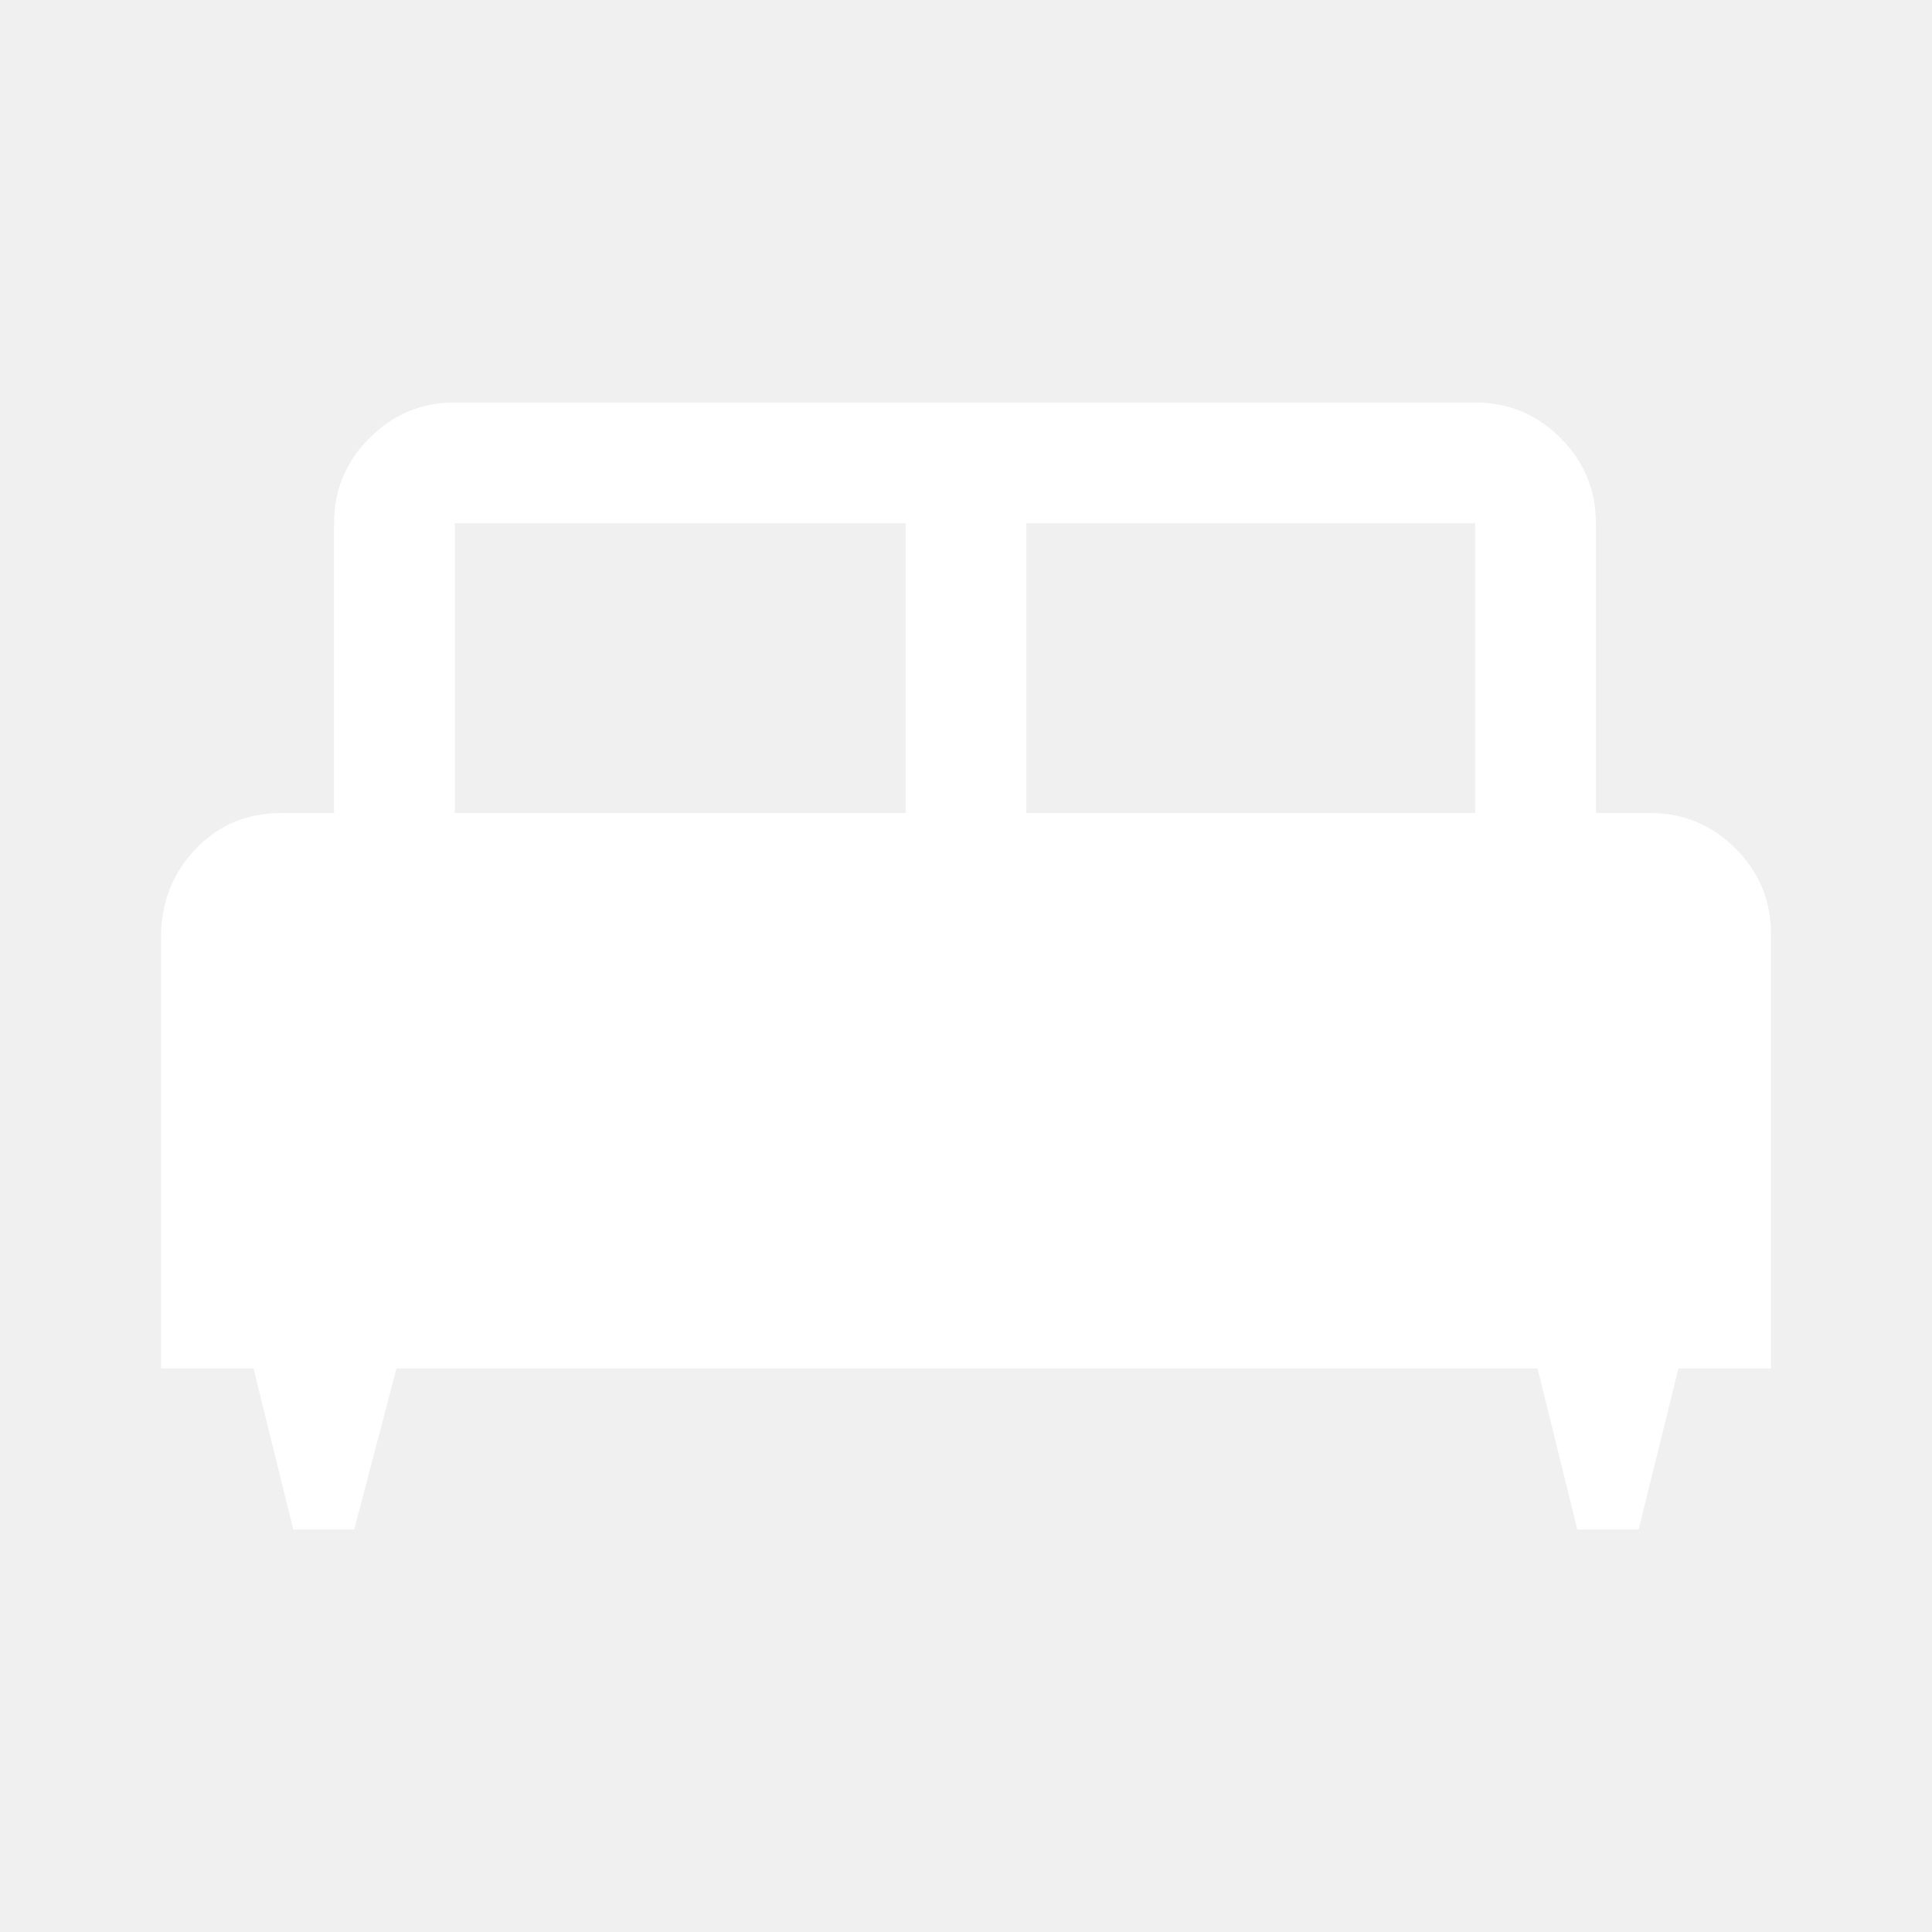
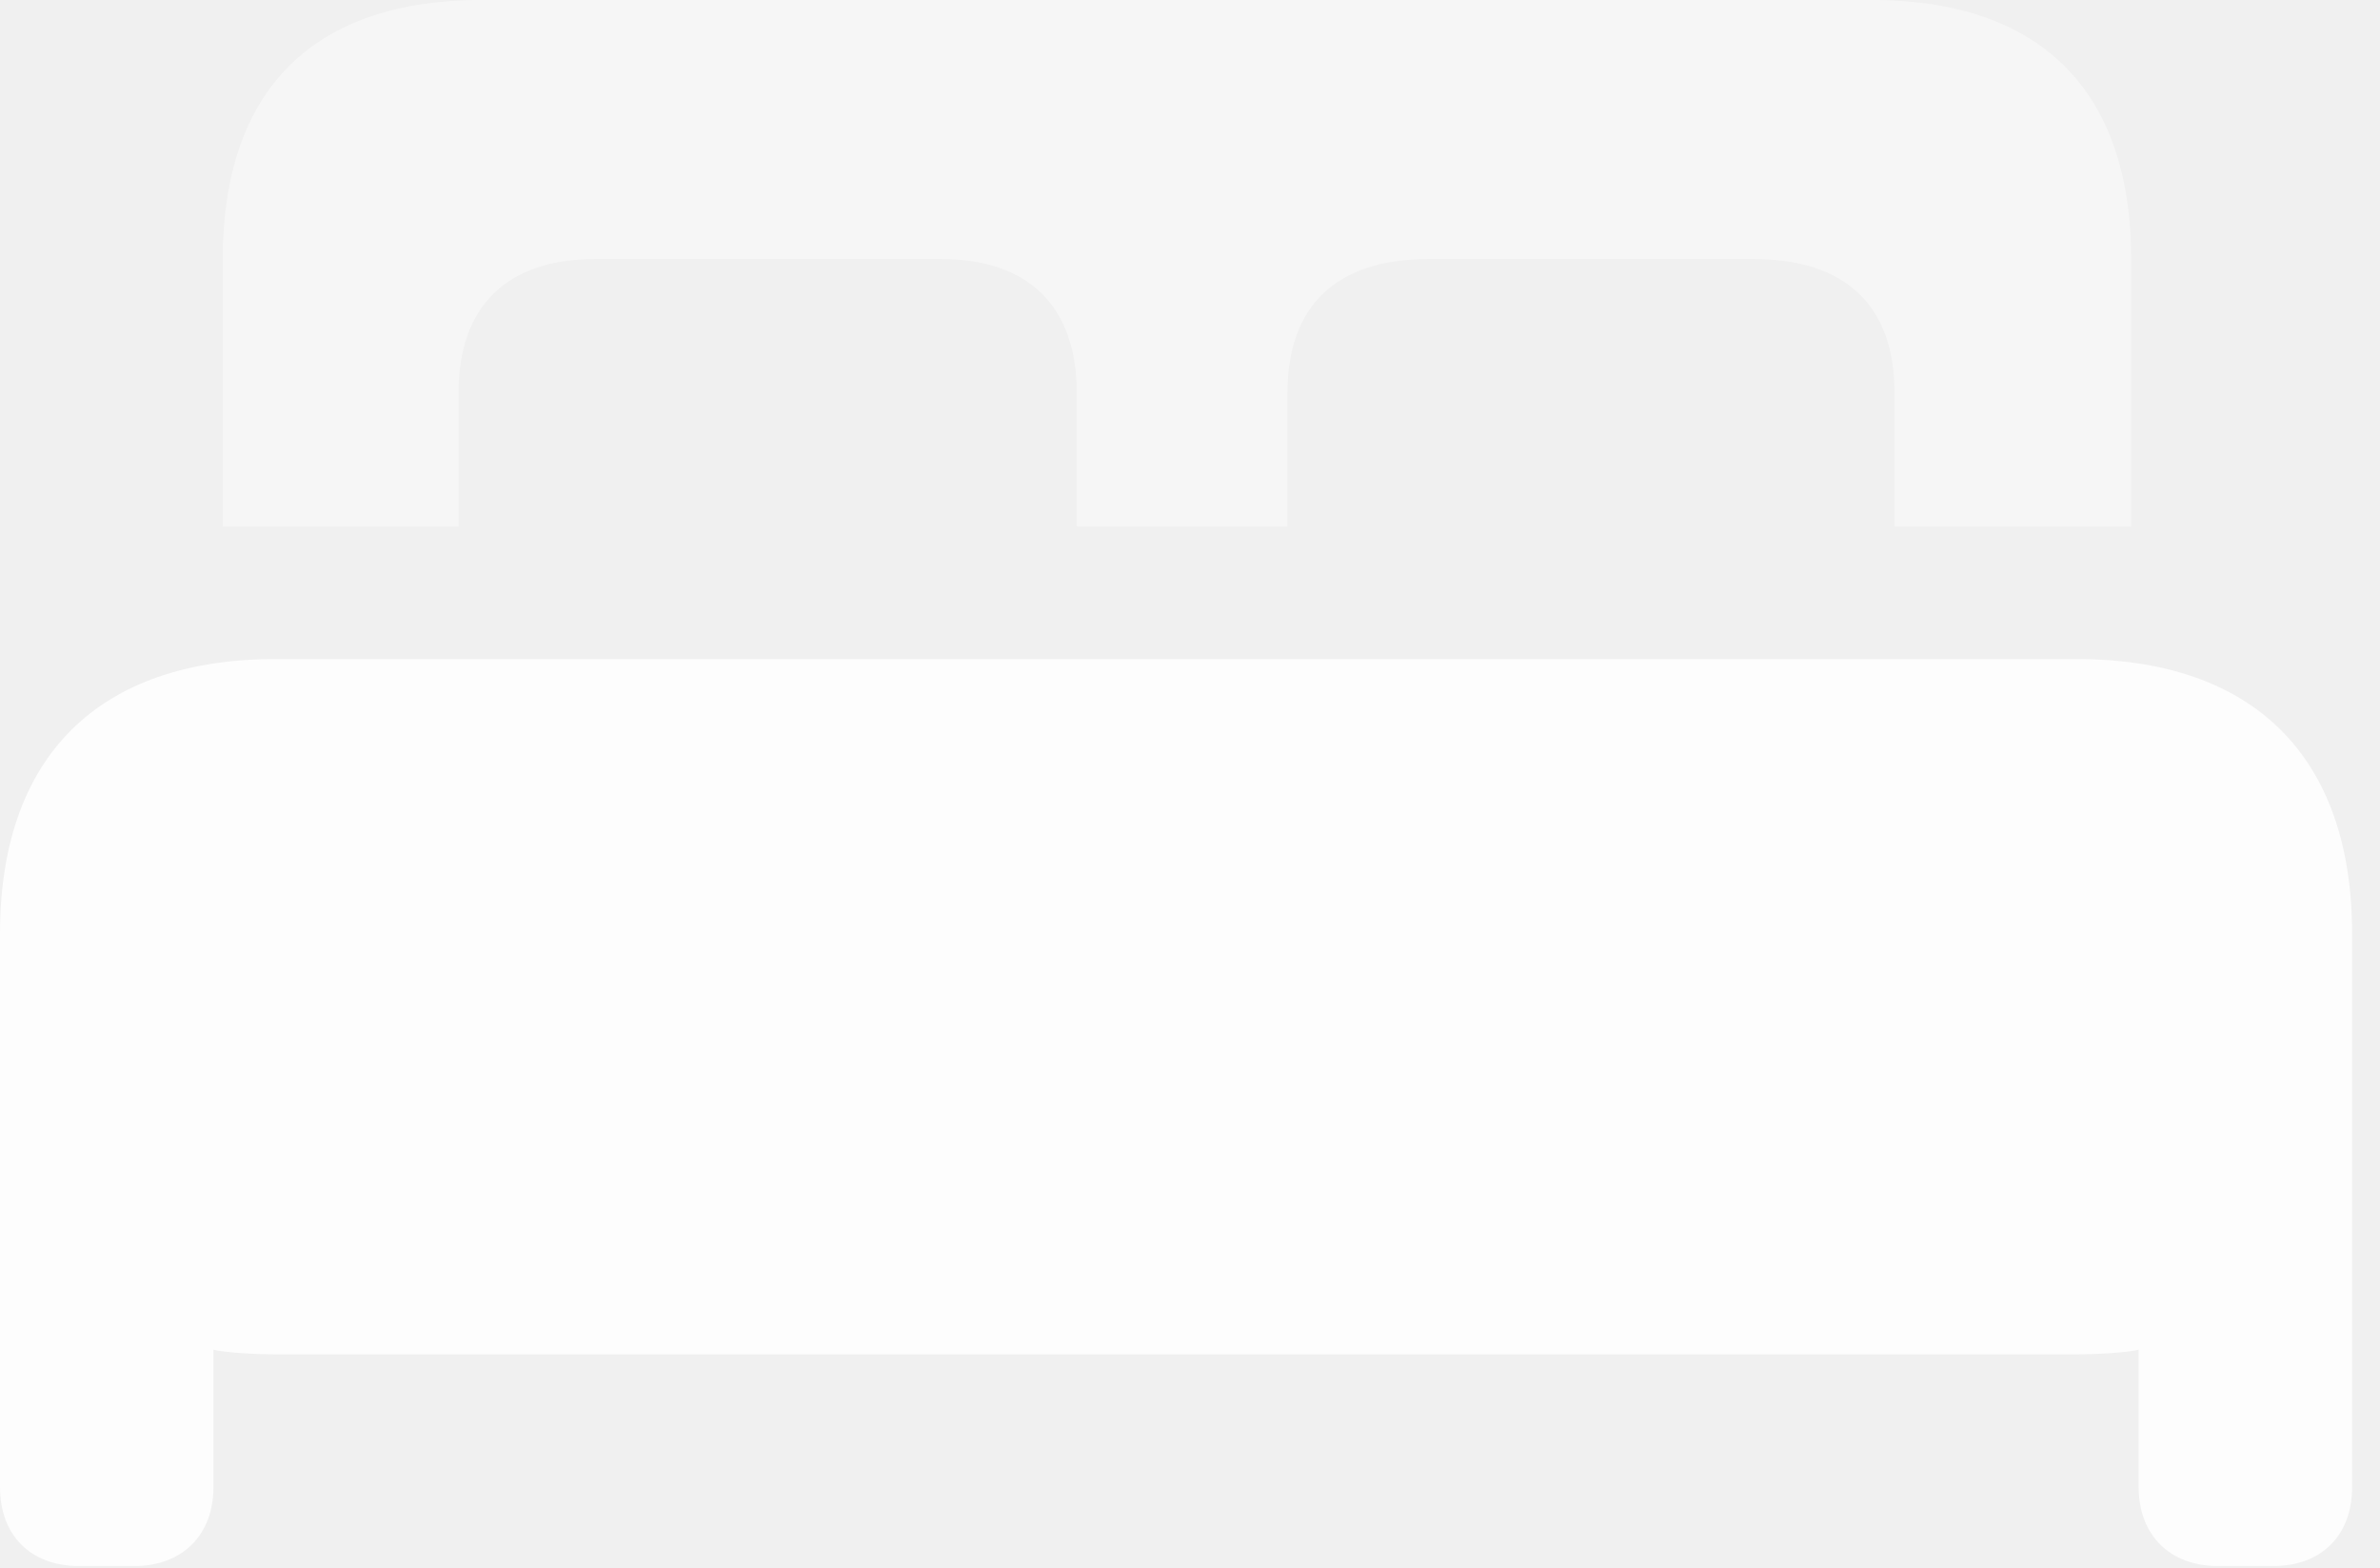
- <svg xmlns="http://www.w3.org/2000/svg" height="48px" viewBox="0 -960 960 960" width="48px" fill="#FFFFFF">
-   <path d="M176-200h-30.3L126-280H80v-214q0-25.9 17-43.95Q114-556 140-556h26v-144q0-24.75 17.63-42.38Q201.25-760 226-760h507q24.75 0 42.38 17.62Q793-724.75 793-700v144h27q24.75 0 42.38 17.62Q880-520.75 880-496v216h-46l-19.78 80h-30.44L764-280H197l-21 80Zm334-356h223v-144H510v144Zm-284 0h224v-144H226v144Z" />
+ <svg xmlns="http://www.w3.org/2000/svg" version="1.1" viewBox="0 0 30.047 19.793">
+   <g>
+     <rect height="19.793" opacity="0" width="30.047" x="0" y="0" />
+     <path d="M0 18.773C0 19.383 0.387 19.77 0.996 19.77L1.699 19.77C2.297 19.77 2.695 19.383 2.695 18.773L2.695 17.039C2.824 17.074 3.211 17.098 3.492 17.098L26.203 17.098C26.484 17.098 26.871 17.074 27 17.039L27 18.773C27 19.383 27.398 19.77 27.996 19.77L28.699 19.77C29.309 19.77 29.695 19.383 29.695 18.773L29.695 11.789C29.695 9.551 28.453 8.32 26.215 8.32L3.48 8.32C1.242 8.32 0 9.551 0 11.789Z" fill="white" fill-opacity="0.85" />
+     <path d="M2.812 6.645L5.789 6.645L5.789 4.957C5.789 3.867 6.398 3.27 7.512 3.27L11.883 3.27C12.984 3.27 13.594 3.867 13.594 4.957L13.594 6.645L16.254 6.645L16.254 4.957C16.254 3.867 16.863 3.27 18.035 3.27L22.137 3.27C23.309 3.27 23.918 3.867 23.918 4.957L23.918 6.645L26.906 6.645L26.906 3.281C26.906 1.113 25.734 0 23.625 0L6.082 0C3.973 0 2.812 1.113 2.812 3.281Z" fill="white" fill-opacity="0.425" />
+   </g>
</svg>
